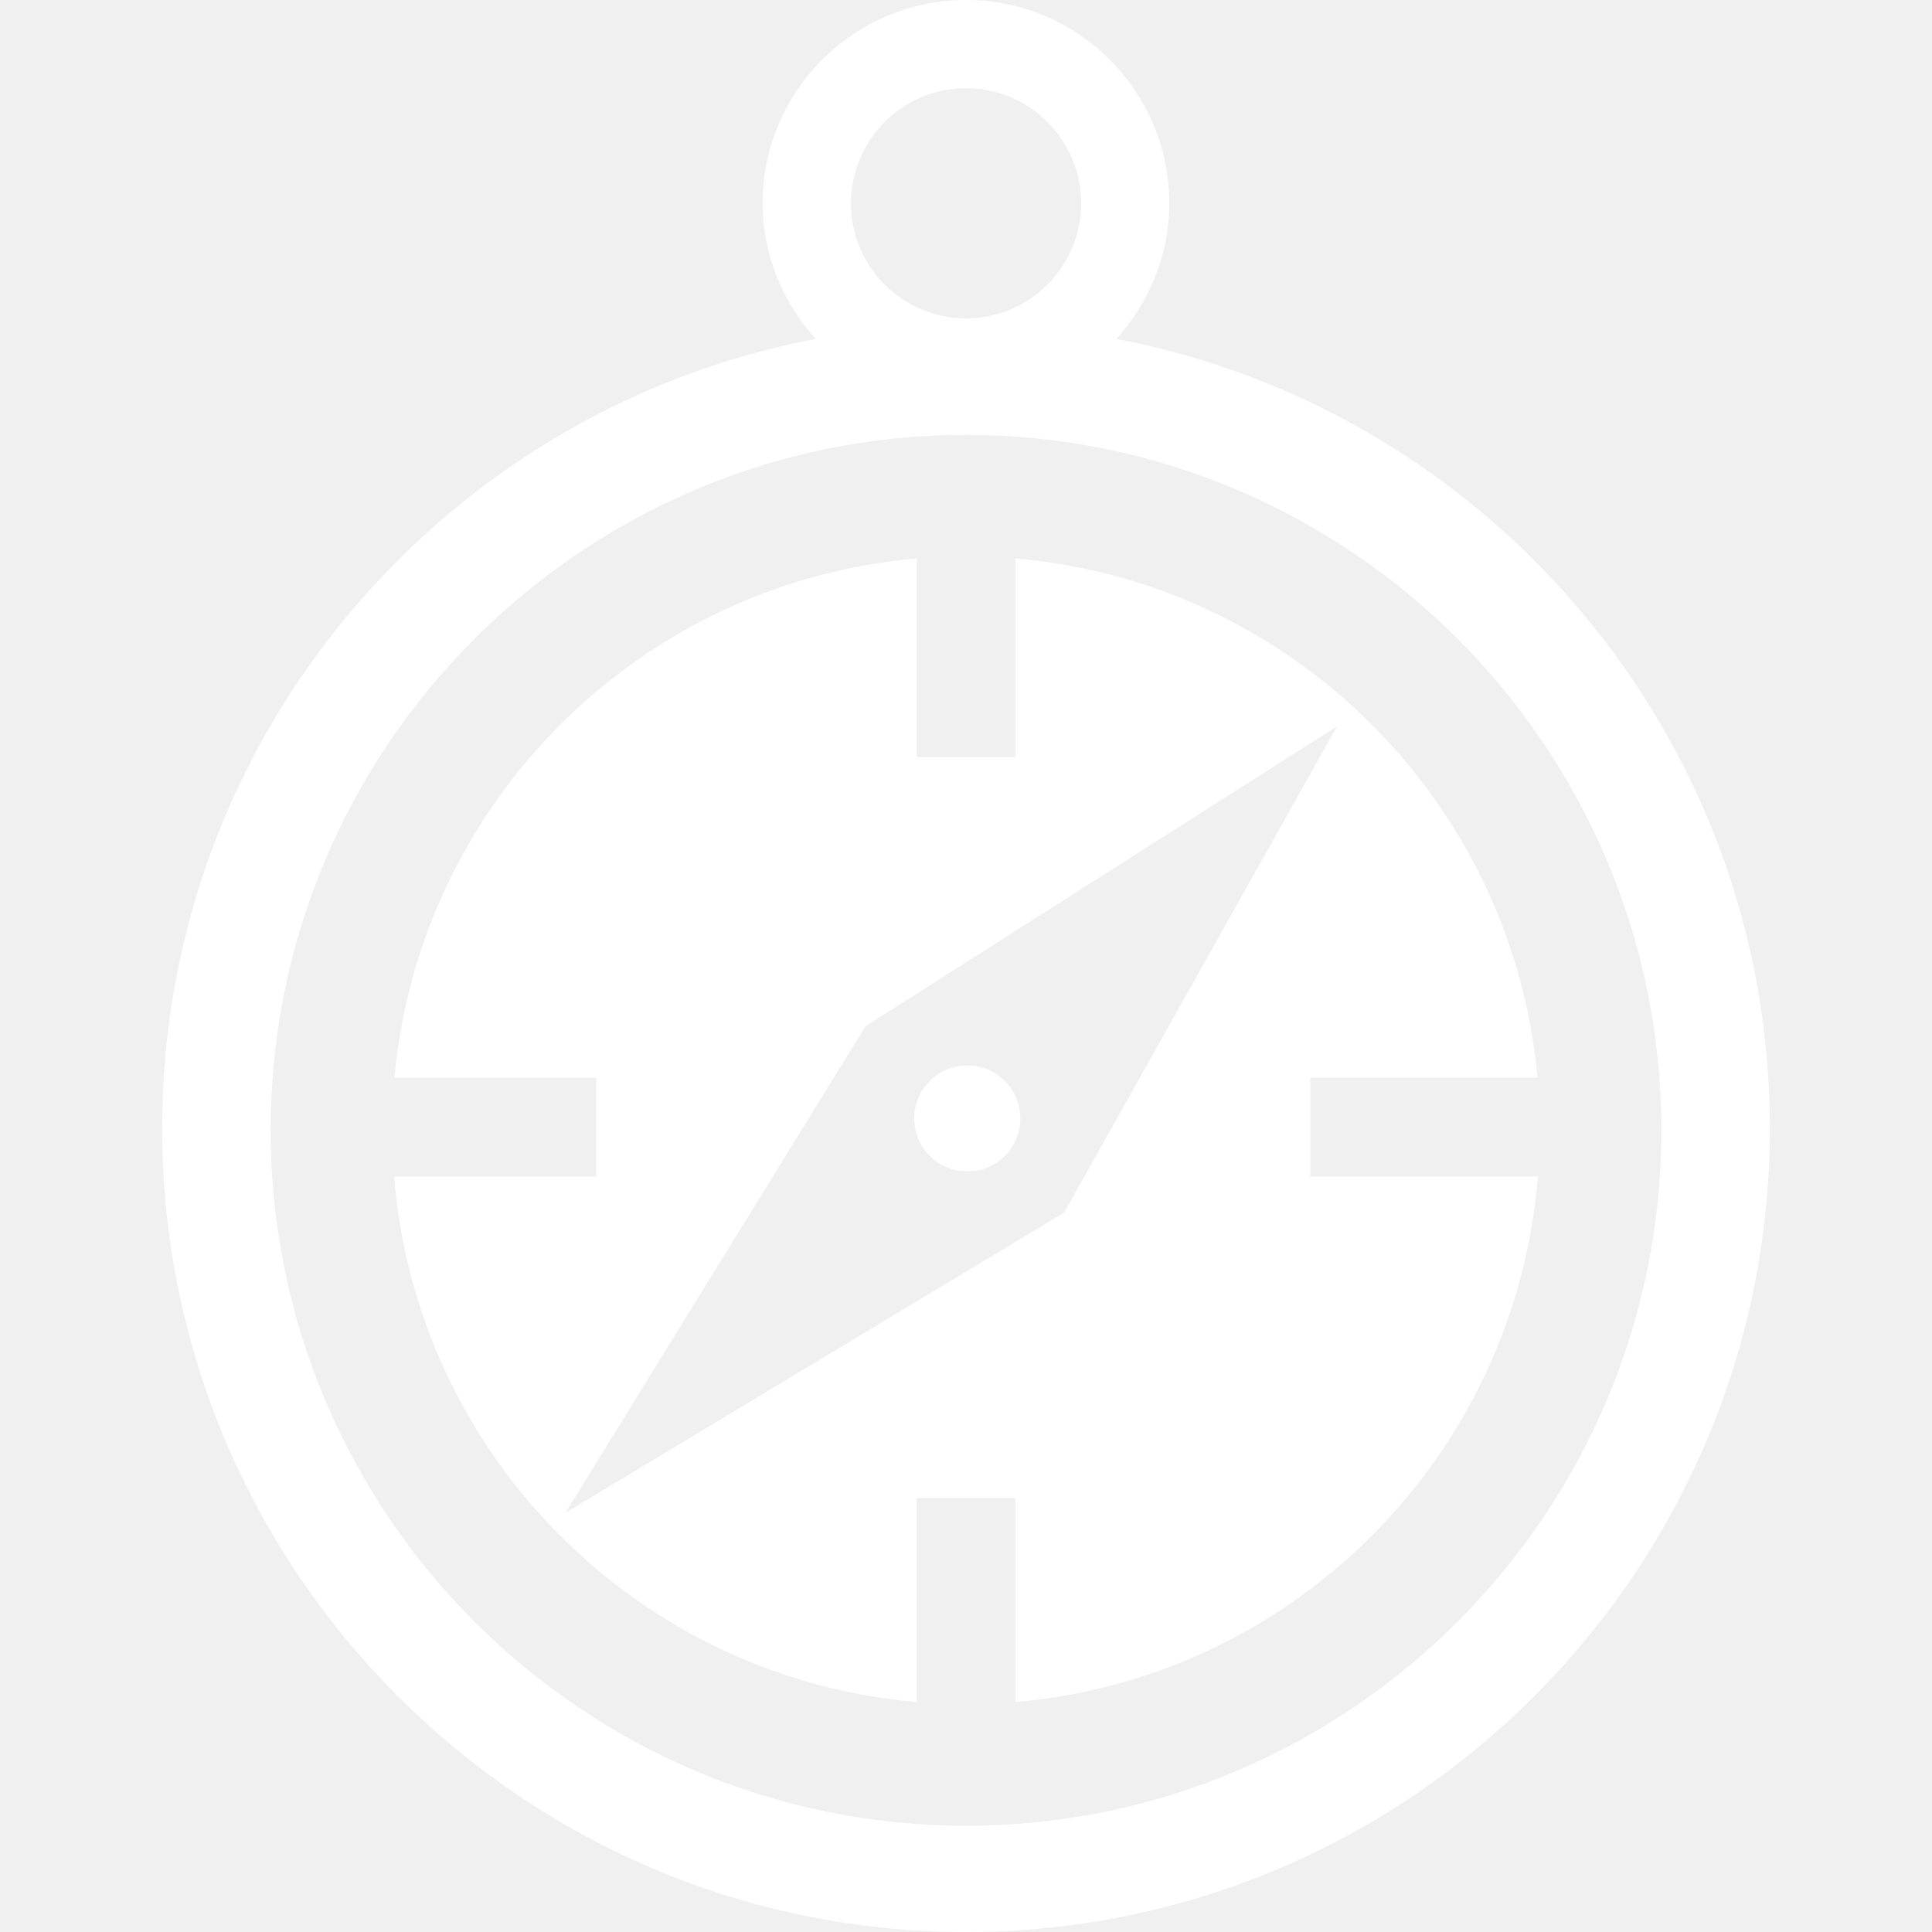
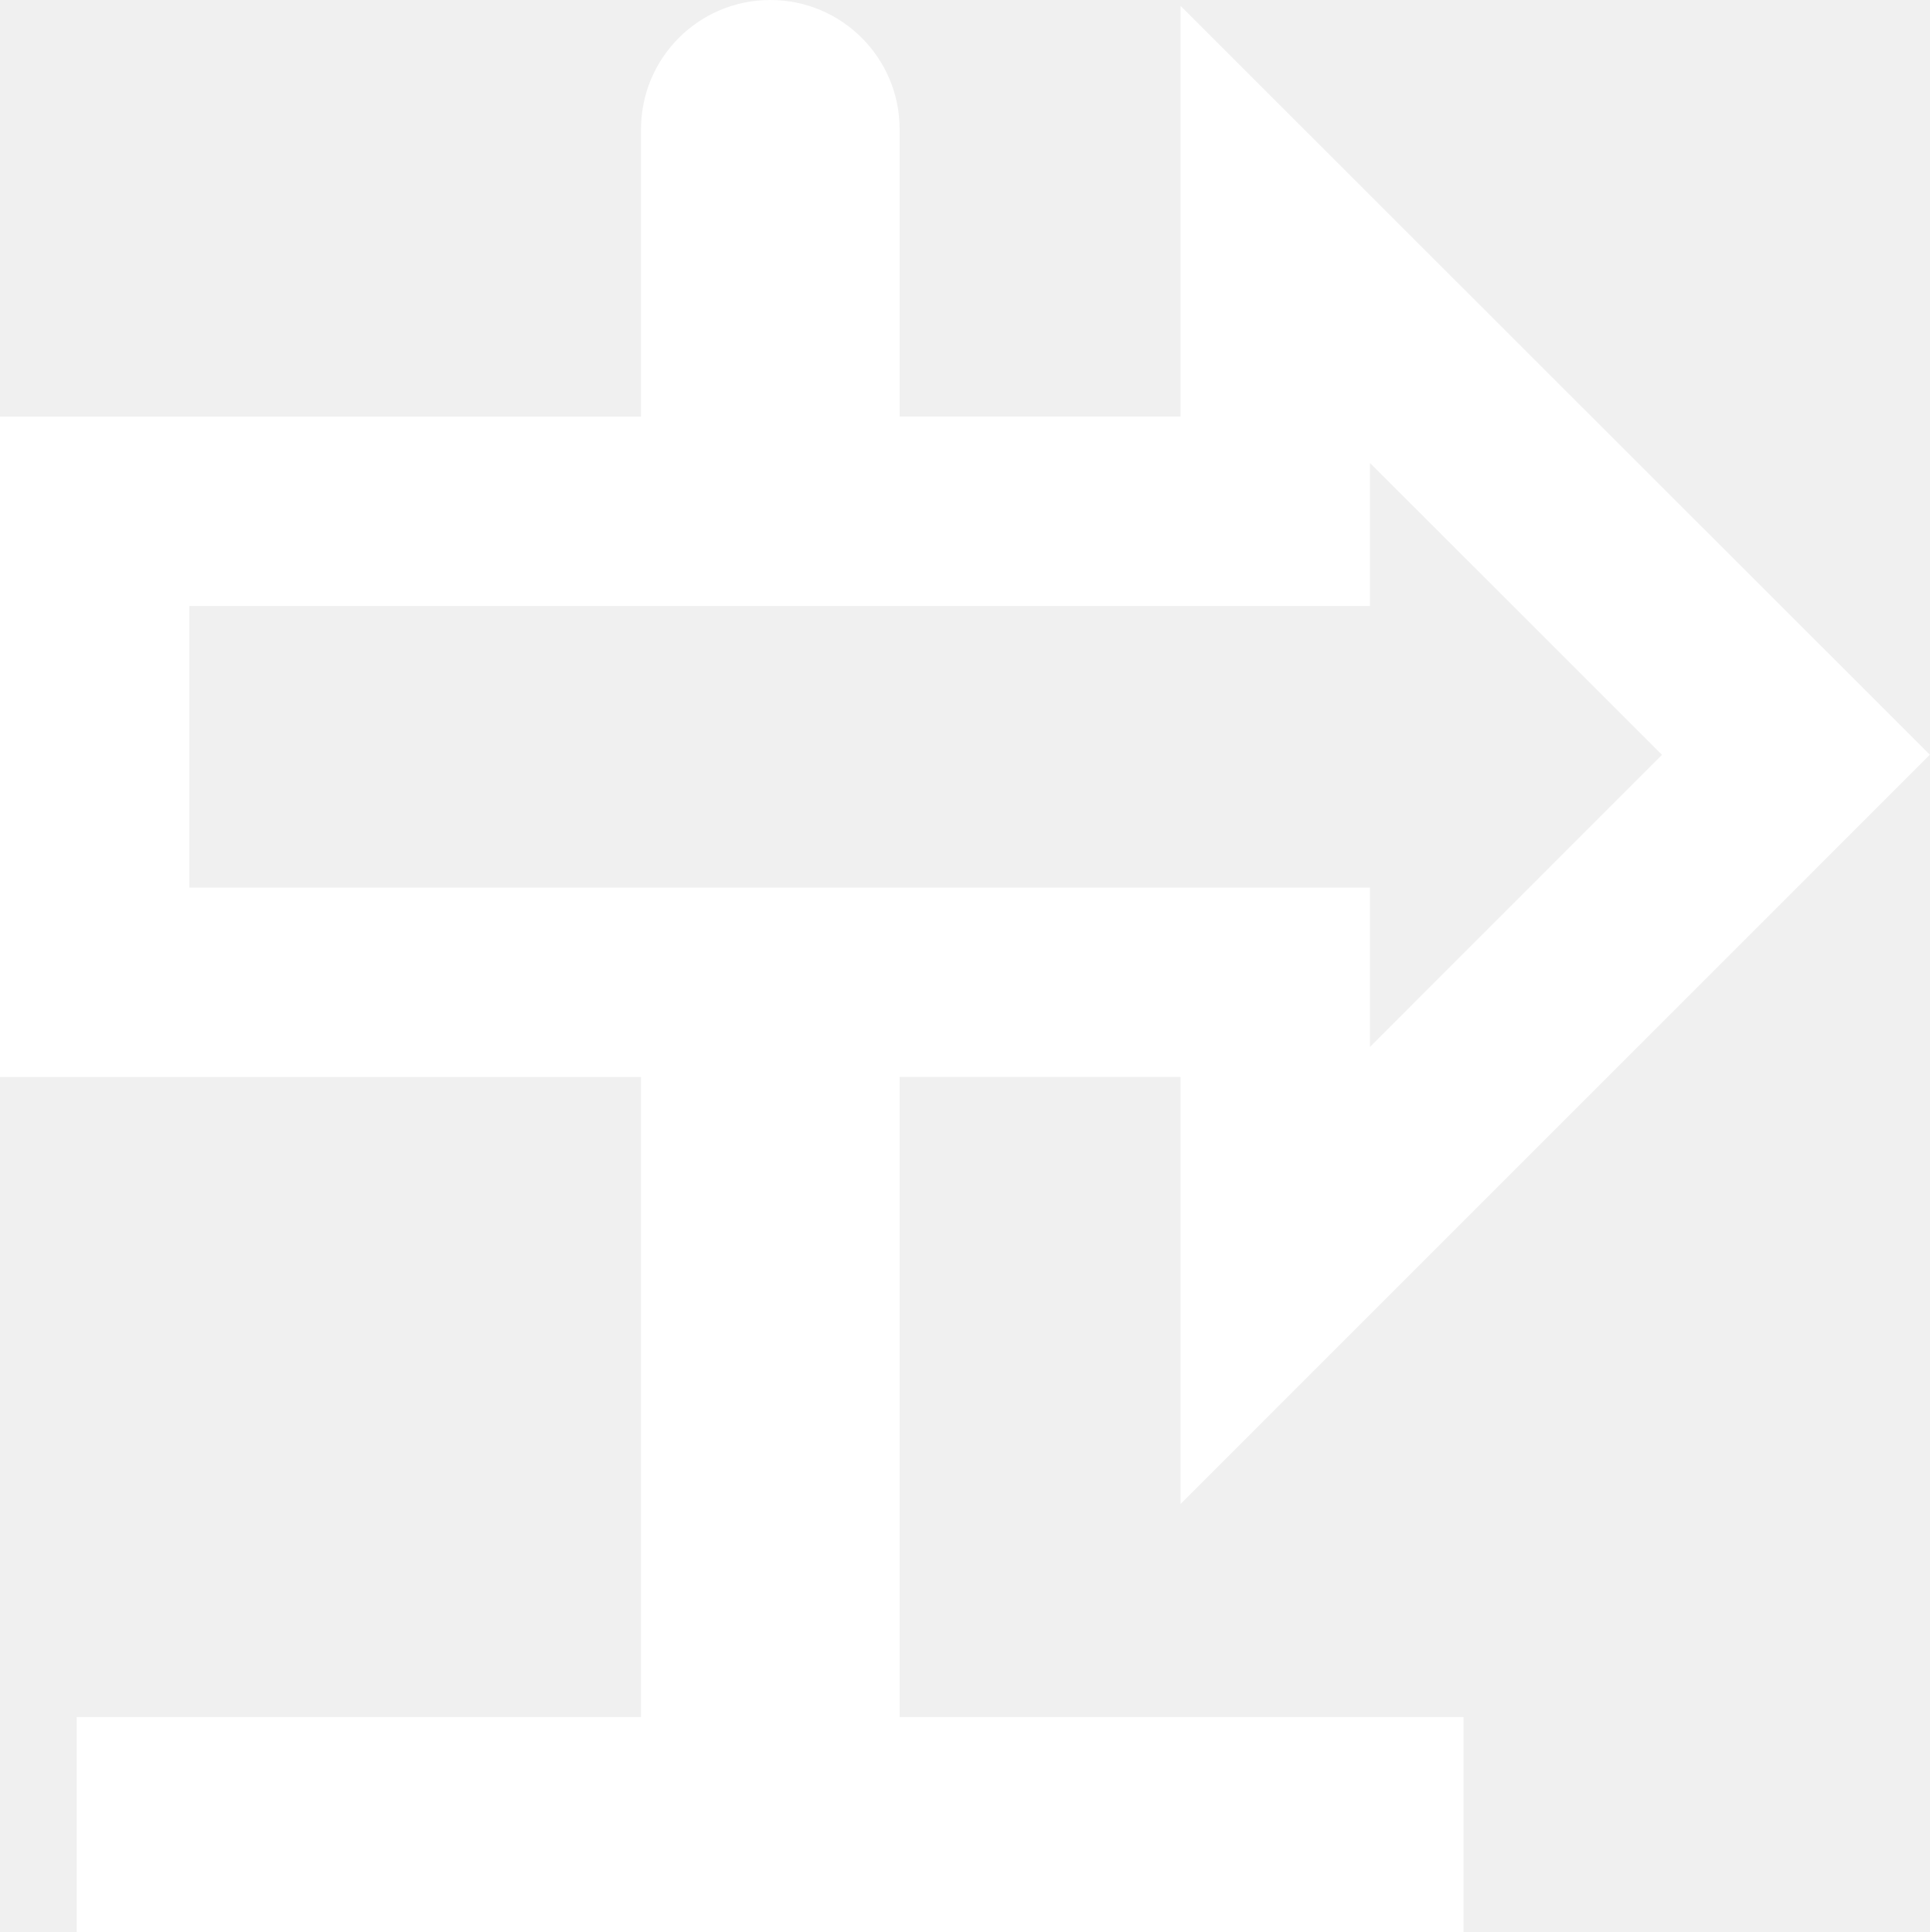
- <svg xmlns="http://www.w3.org/2000/svg" id="Layer_1" x="0px" y="0px" width="24px" height="24px" viewBox="0 0 19.972 24" enable-background="new 0 0 19.972 24">
-   <g fill="#FFFFFF">
-     <path d="M11.854,4.21c0.404-0.448,0.657-1.035,0.657-1.685C12.512,1.133,11.379,0,9.987,0   C8.593,0,7.46,1.133,7.46,2.525c0,0.649,0.253,1.236,0.658,1.685C3.502,5.088,0,9.147,0,14.014C0,19.52,4.479,24,9.987,24   c5.506,0,9.985-4.48,9.985-9.986C19.972,9.146,16.47,5.087,11.854,4.21z M9.987,1.096c0.788,0,1.429,0.642,1.429,1.43   c0,0.789-0.641,1.429-1.429,1.429c-0.789,0-1.43-0.64-1.43-1.429C8.557,1.737,9.198,1.096,9.987,1.096z M9.987,22.68   c-4.763,0-8.639-3.875-8.639-8.641c0-4.762,3.875-8.637,8.639-8.637c4.762,0,8.637,3.875,8.637,8.637   C18.624,18.805,14.749,22.68,9.987,22.68z" />
-     <path d="M14.263,14.613v-1.226h2.823c-0.312-3.427-3.055-6.156-6.486-6.45v2.467H9.374V6.938   c-3.432,0.294-6.176,3.023-6.488,6.45h2.506v1.226h-2.51c0.277,3.465,3.034,6.233,6.492,6.529v-2.533H10.6v2.533   c3.458-0.296,6.213-3.064,6.49-6.529H14.263z M5.01,18.793l3.728-6.044l5.857-3.726l-3.391,6.041L5.01,18.793z" />
-     <path d="M10.002,13.235c-0.363,0-0.659,0.293-0.659,0.661c0,0.364,0.296,0.656,0.659,0.656   c0.364,0,0.659-0.292,0.659-0.656C10.661,13.528,10.366,13.235,10.002,13.235z" />
-   </g>
+ <svg xmlns="http://www.w3.org/2000/svg" id="Layer_1" x="0px" y="0px" width="17.955px" height="17.978px" viewBox="0 0 17.955 17.978" enable-background="new 0 0 17.955 17.978">
+   <path fill="#FFFFFF" d="M8.37,10.021h2.614v3.974l6.971-6.972l-6.971-6.968v3.821H8.37V1.203C8.37,0.538,7.831,0,7.167,0  C6.502,0,5.964,0.538,5.964,1.203v2.674H0v6.145h5.964v5.956h-5.25v2h12.903v-2H8.37V10.021z M1.762,8.26V5.639h10.984V4.308  l2.717,2.716l-2.717,2.718V8.26H1.762z" />
</svg>
